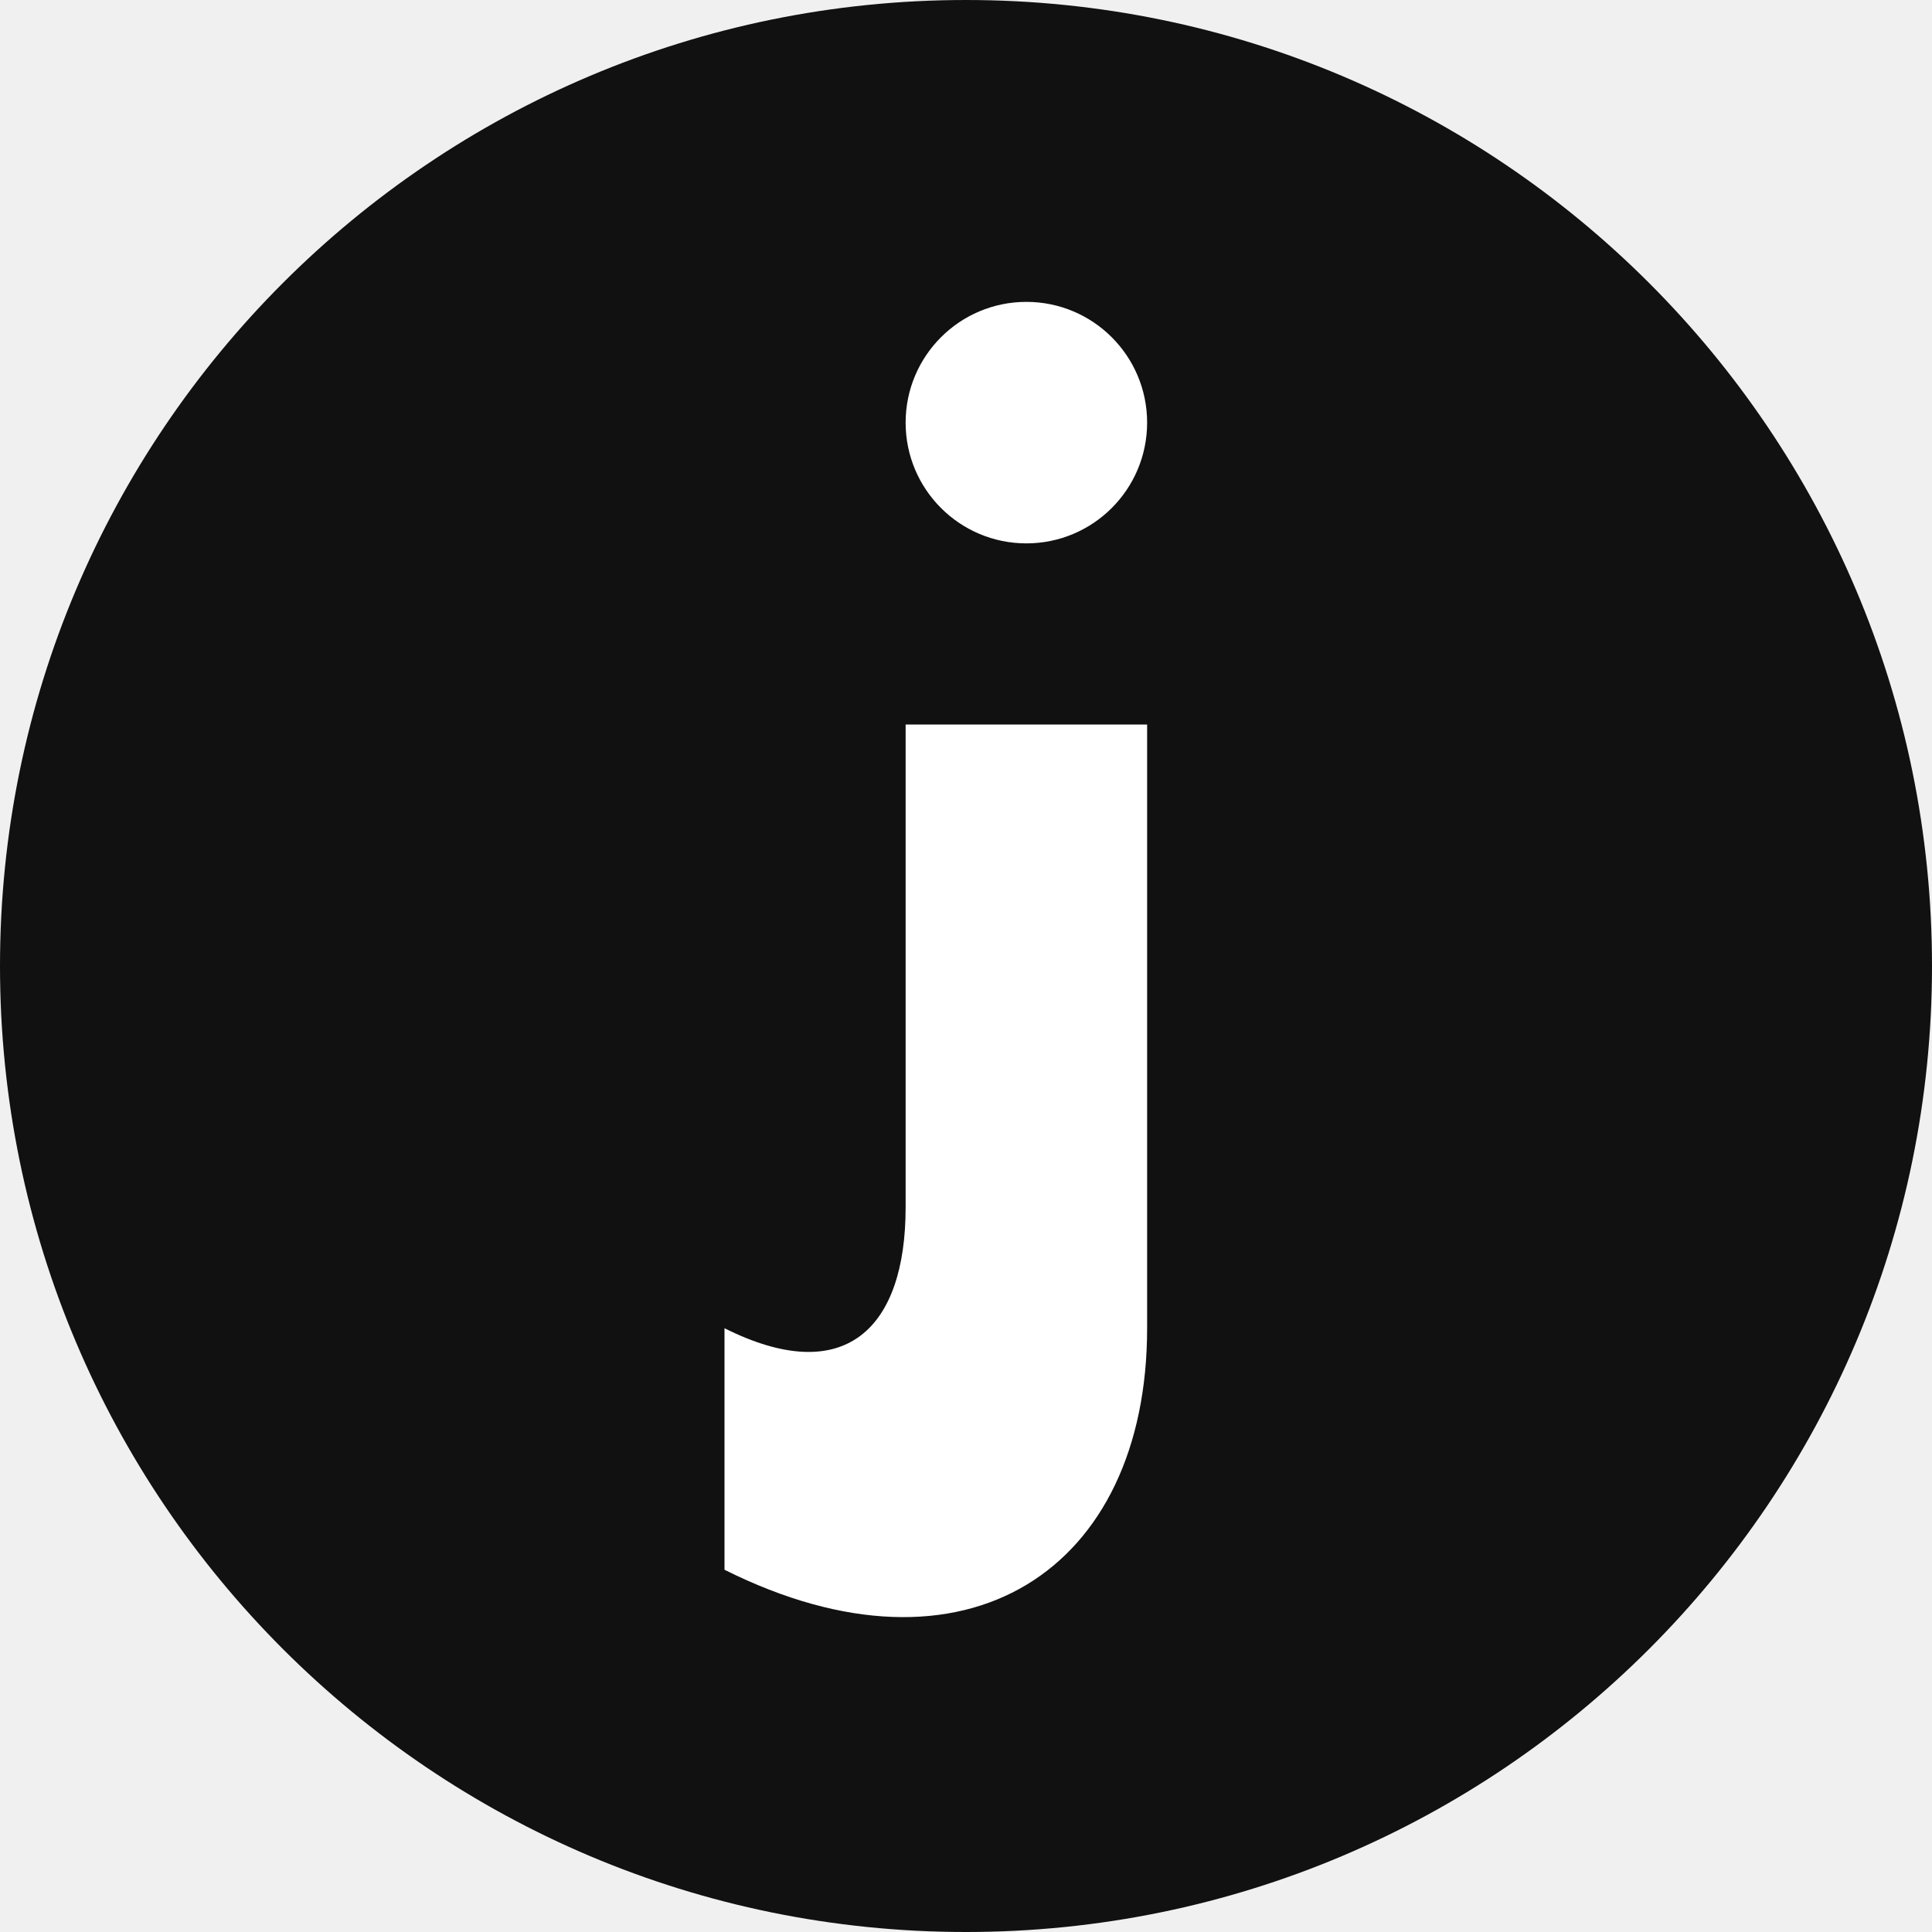
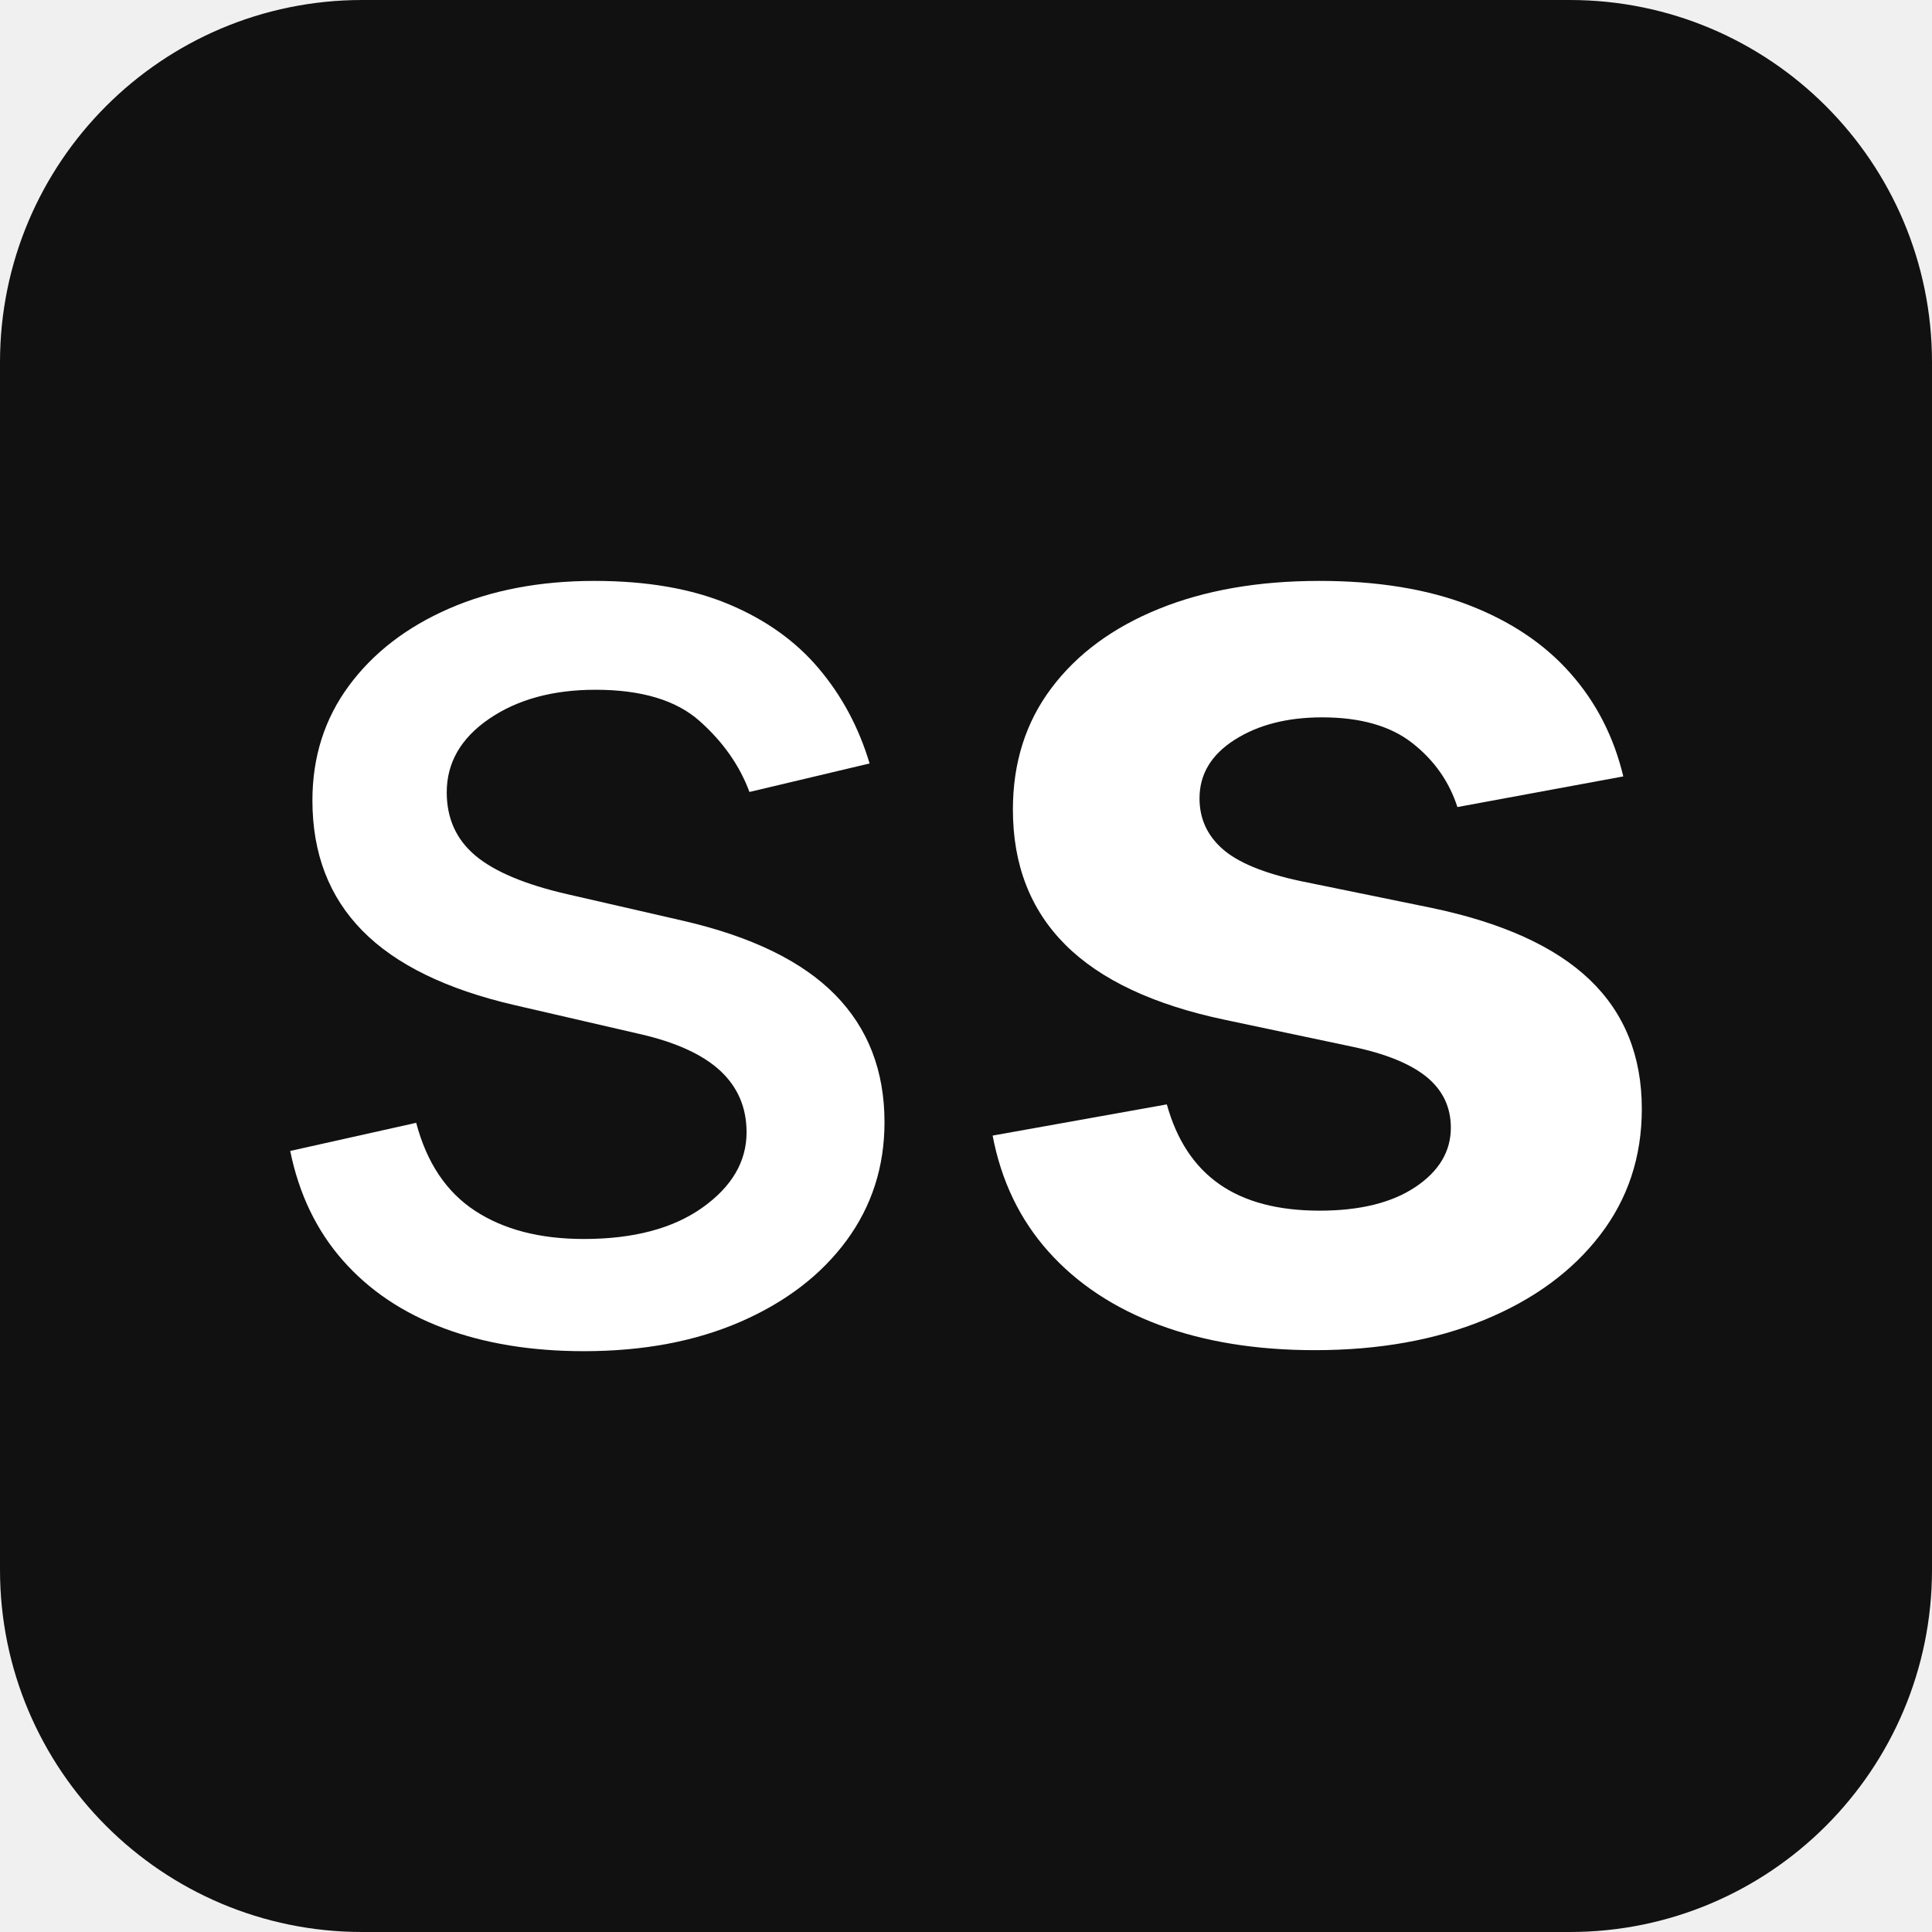
- <svg xmlns="http://www.w3.org/2000/svg" viewBox="0 0 32 32">
-   <rect width="32" height="32" rx="16" fill="#111" />
-   <path d="M19 12v10c0 4-3 6-7 4v-4c2 1 3 0 3-2v-8z" fill="#ffffff" />
-   <circle cx="17" cy="7" r="2" fill="#ffffff" />
+ <svg xmlns="http://www.w3.org/2000/svg" viewBox="0 0 64 64" role="img" aria-label="SoroSafe">
+   <rect width="64" height="64" rx="12" fill="#111111" />
+   <g fill="#ffffff" transform="translate(9 18.63) scale(0.30665)">
+     <path d="M33.73 85.21Q25.21 85.21 18.59 82.73Q11.97 80.26 7.7 75.42Q3.43 70.58 2 63.58L15.61 60.54Q17.32 67 21.96 70.04Q26.61 73.09 33.72 73.09Q41.76 73.09 46.53 69.7Q51.3 66.31 51.3 61.56Q51.3 57.56 48.45 54.91Q45.59 52.27 39.73 50.94L26.26 47.83Q15.19 45.27 9.8 39.79Q4.4 34.3 4.4 25.72Q4.4 18.67 8.34 13.33Q12.28 7.99 19.16 4.99Q26.03 2 34.86 2Q43.36 2 49.35 4.51Q55.35 7.02 59.09 11.45Q62.84 15.88 64.59 21.72L51.61 24.8Q50.02 20.51 46.23 17.14Q42.44 13.76 34.98 13.76Q28.09 13.76 23.5 16.89Q18.91 20.03 18.91 24.84Q18.91 29.07 22 31.67Q25.09 34.27 31.92 35.84L44.47 38.72Q55.53 41.28 60.86 46.7Q66.2 52.13 66.2 60.47Q66.2 67.67 62.1 73.25Q58 78.82 50.67 82.02Q43.35 85.21 33.73 85.21Z" />
+     <path d="M112.69 85.1Q103.21 85.1 95.89 82.38Q88.58 79.66 83.93 74.47Q79.28 69.28 77.88 61.92L96.7 58.55Q98.3 64.33 102.39 67.18Q106.48 70.03 113.2 70.03Q119.74 70.03 123.56 67.47Q127.38 64.91 127.38 61.07Q127.38 57.74 124.78 55.6Q122.17 53.46 116.74 52.32L102.96 49.41Q91.43 46.98 85.75 41.32Q80.07 35.65 80.07 26.7Q80.07 19.11 84.23 13.58Q88.39 8.04 95.84 5.02Q103.28 2 113.18 2Q122.53 2 129.31 4.61Q136.1 7.23 140.28 11.96Q144.47 16.68 146.01 23.12L128.09 26.43Q126.75 22.28 123.21 19.51Q119.67 16.74 113.48 16.74Q107.83 16.74 104.03 19.16Q100.23 21.58 100.23 25.49Q100.23 28.76 102.71 30.95Q105.19 33.15 111.11 34.42L125.19 37.3Q136.75 39.7 142.38 45.08Q148.01 50.47 148.01 59.04Q148.01 66.81 143.49 72.68Q138.98 78.54 131.02 81.82Q123.06 85.1 112.69 85.1Z" />
+   </g>
</svg>
